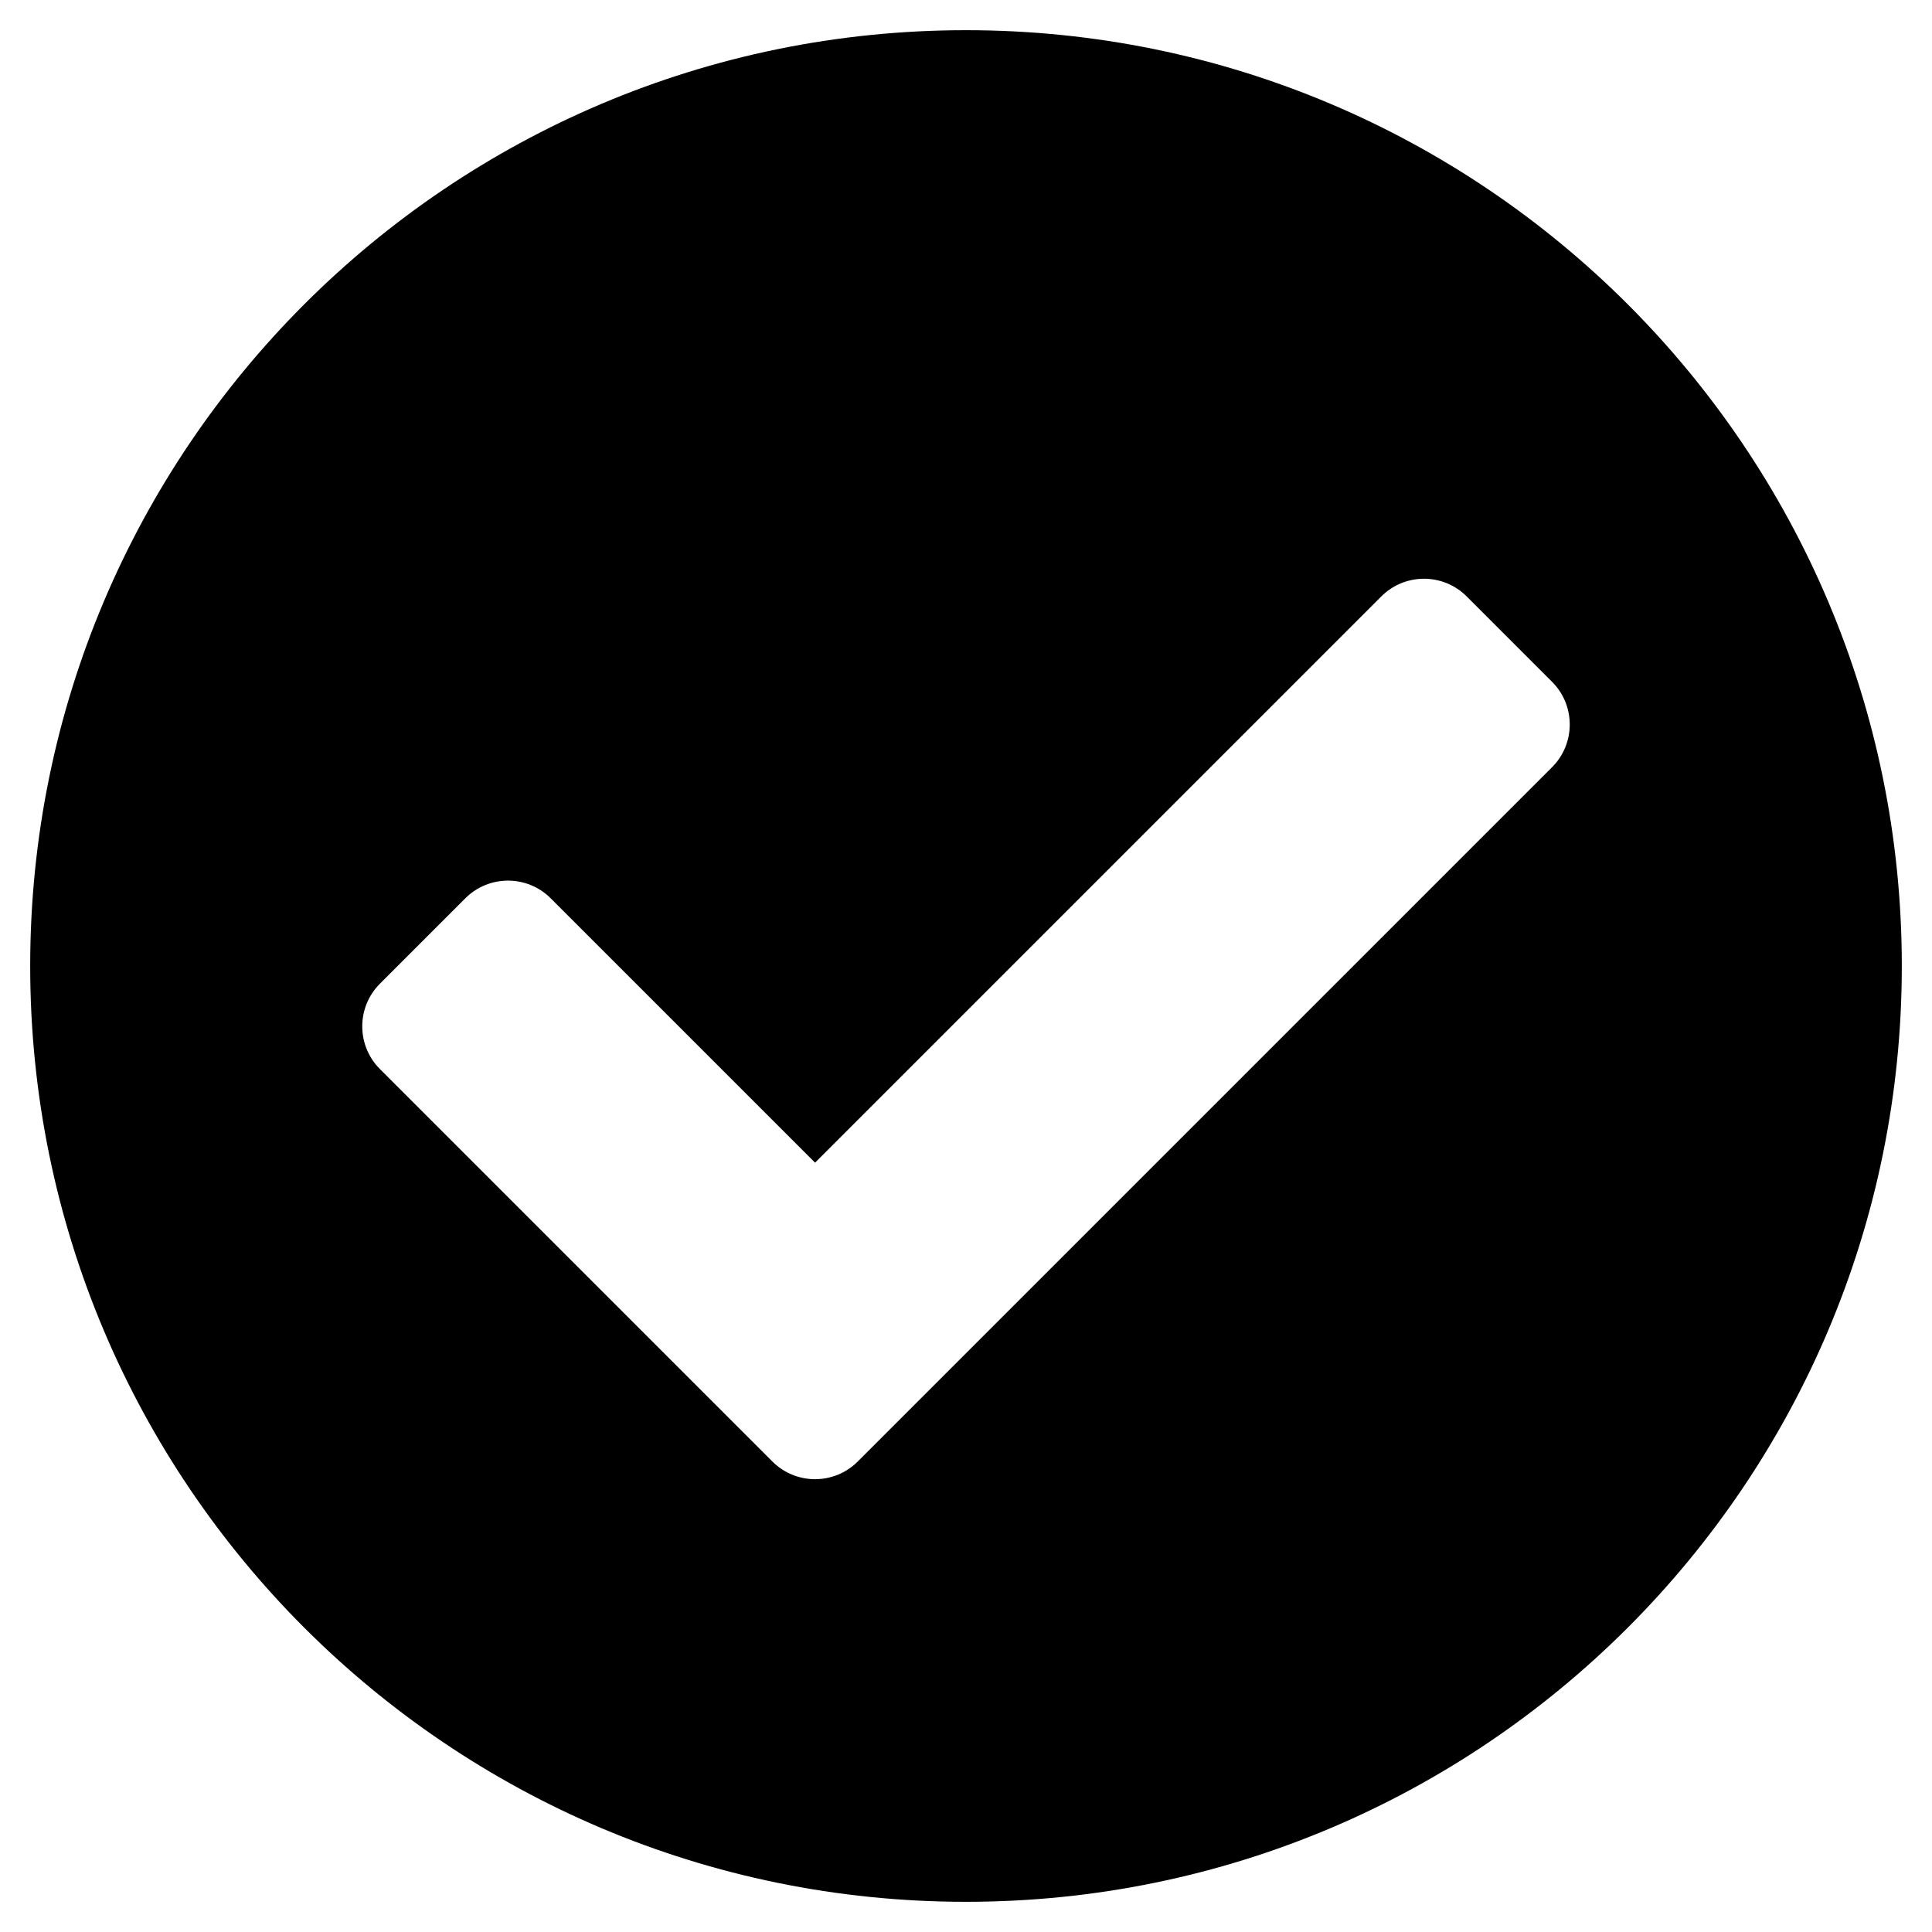
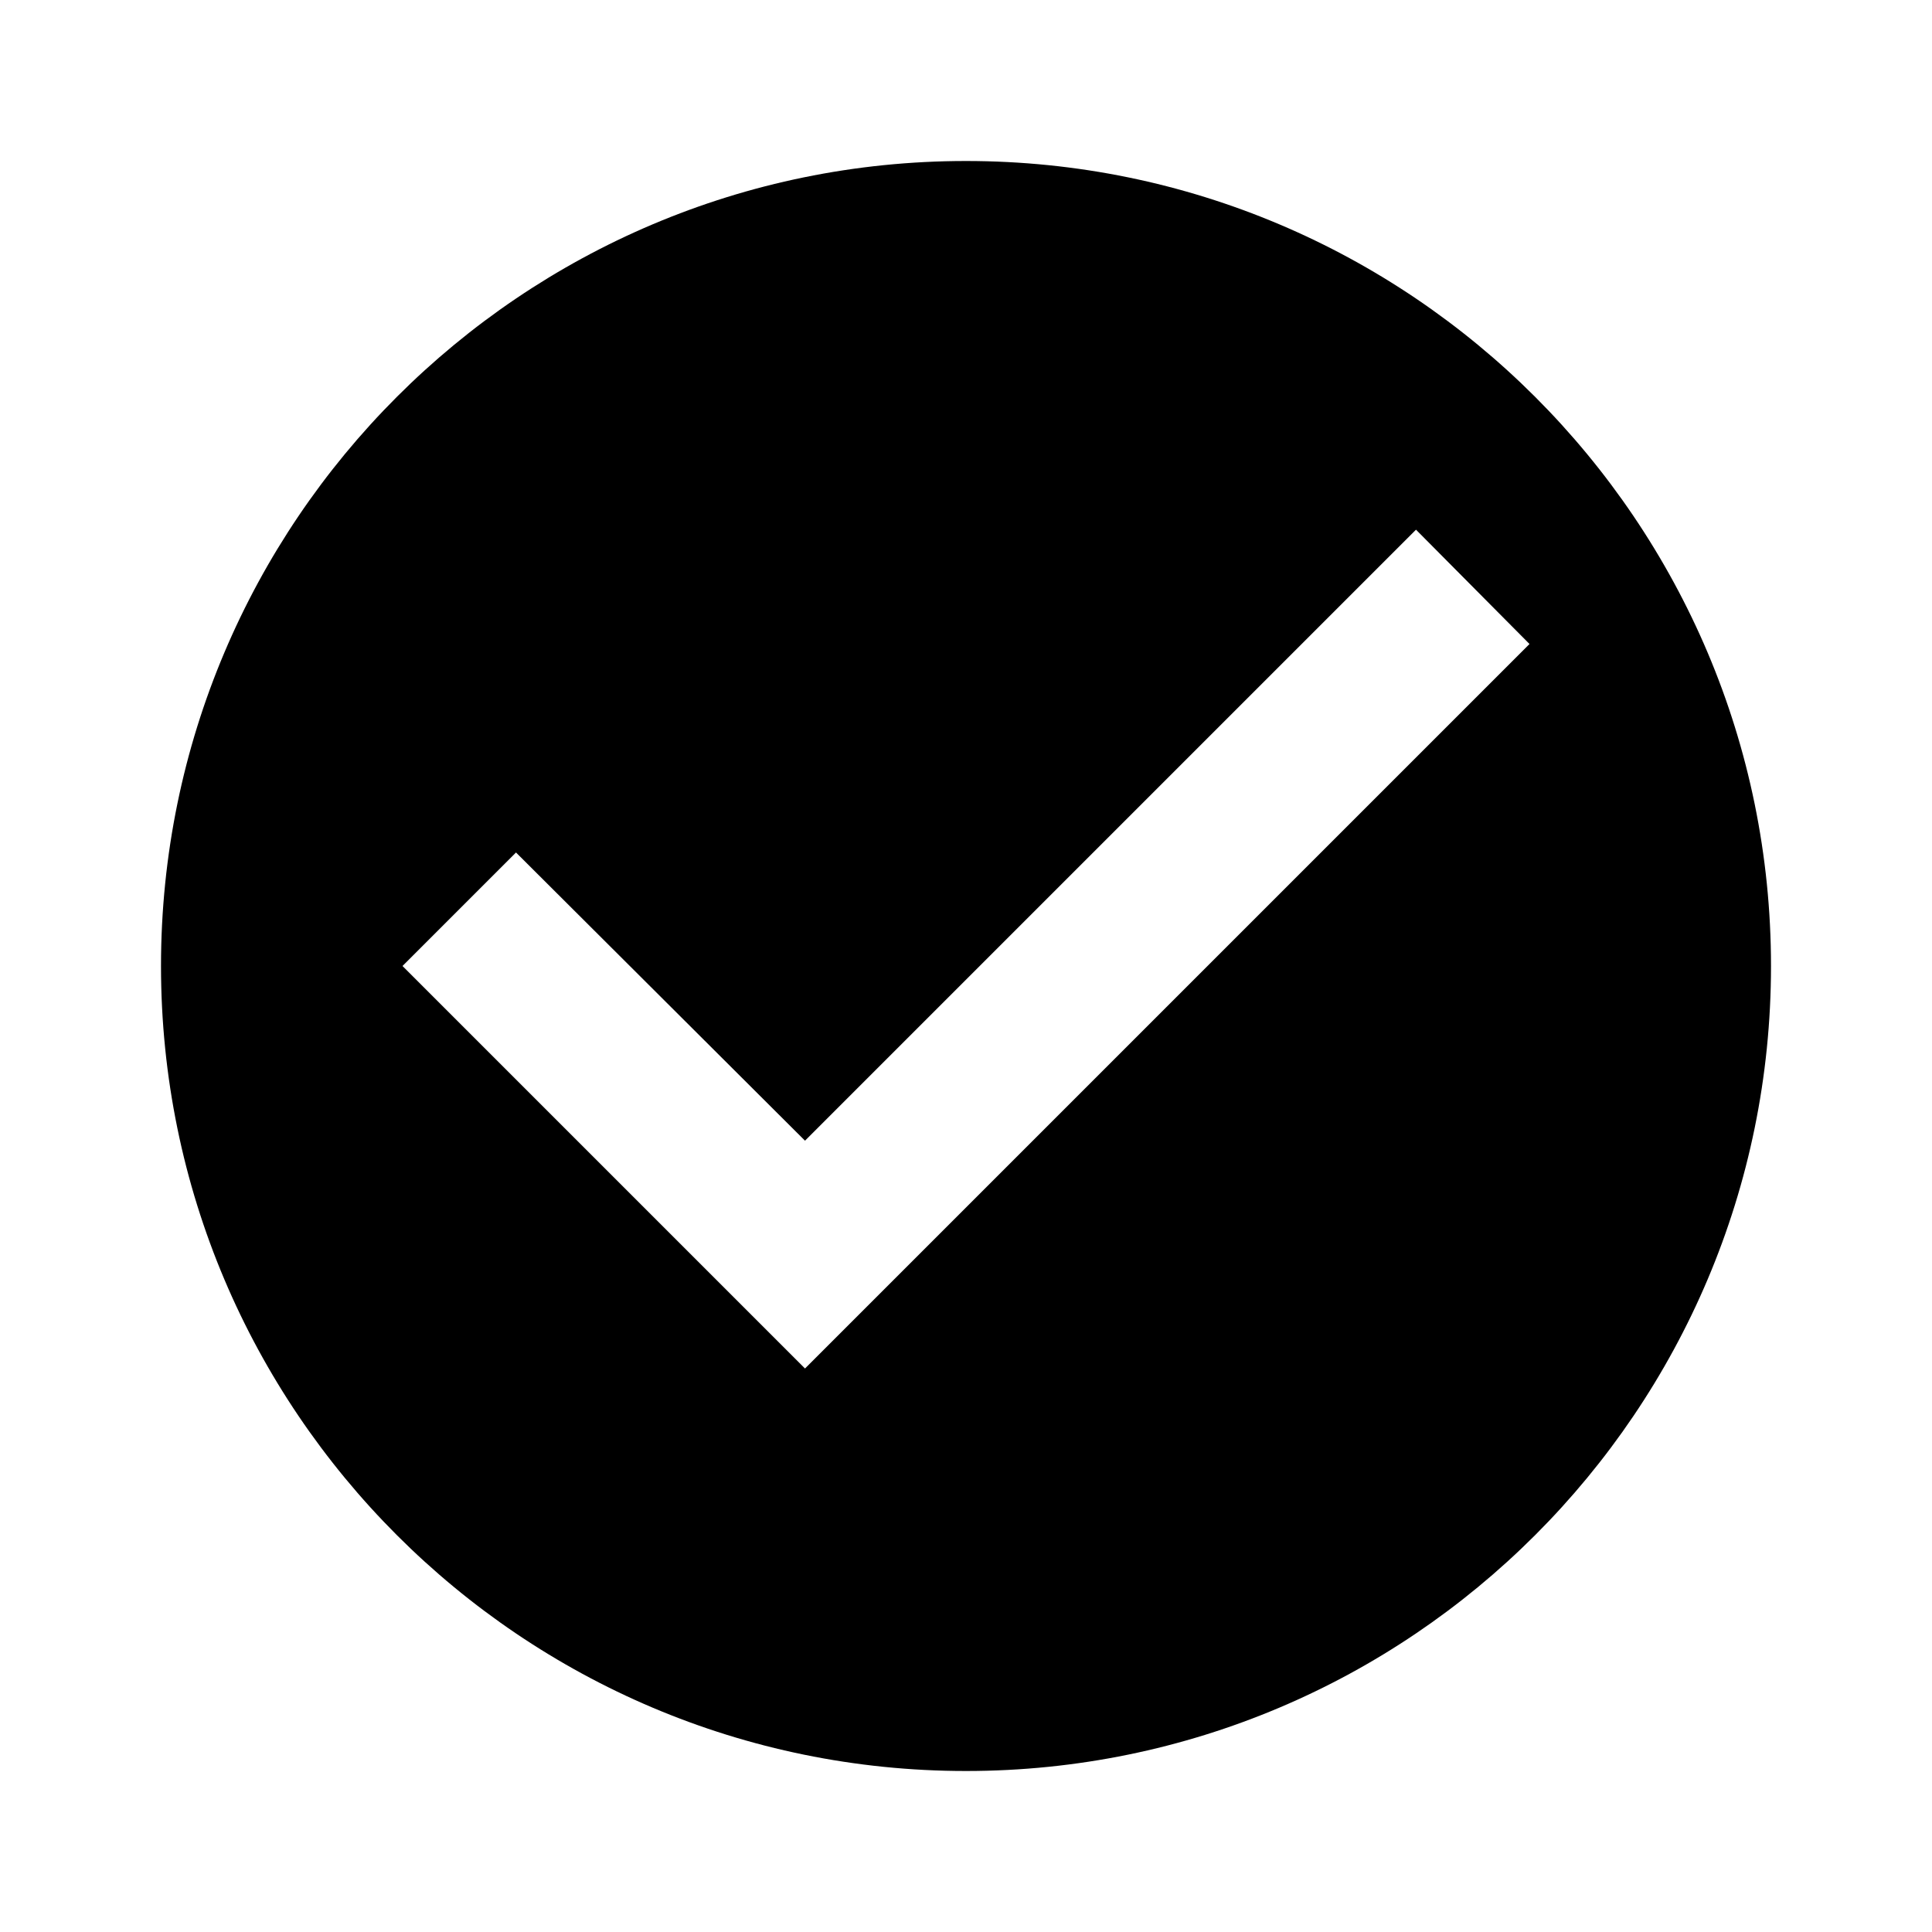
- <svg xmlns="http://www.w3.org/2000/svg" viewBox="0 0 512 512">
-   <path d="M504 256c0 136.967-111.033 248-248 248S8 392.967 8 256 119.033 8 256 8s248 111.033 248 248zM227.314 387.314l184-184c6.248-6.248 6.248-16.379 0-22.627l-22.627-22.627c-6.248-6.249-16.379-6.249-22.628 0L216 308.118l-70.059-70.059c-6.248-6.248-16.379-6.248-22.628 0l-22.627 22.627c-6.248 6.248-6.248 16.379 0 22.627l104 104c6.249 6.249 16.379 6.249 22.628.001z" class="st1" />
+ <svg xmlns="http://www.w3.org/2000/svg" width="24" height="24" viewBox="0 0 24 24">
+   <path d="M0 0h24v24H0z" fill="none" />
+   <path d="M12 2C6.48 2 2 6.48 2 12s4.48 10 10 10 10-4.48 10-10S17.52 2 12 2zm-2 15l-5-5 1.41-1.41L10 14.17l7.59-7.59L19 8l-9 9z" />
</svg>
